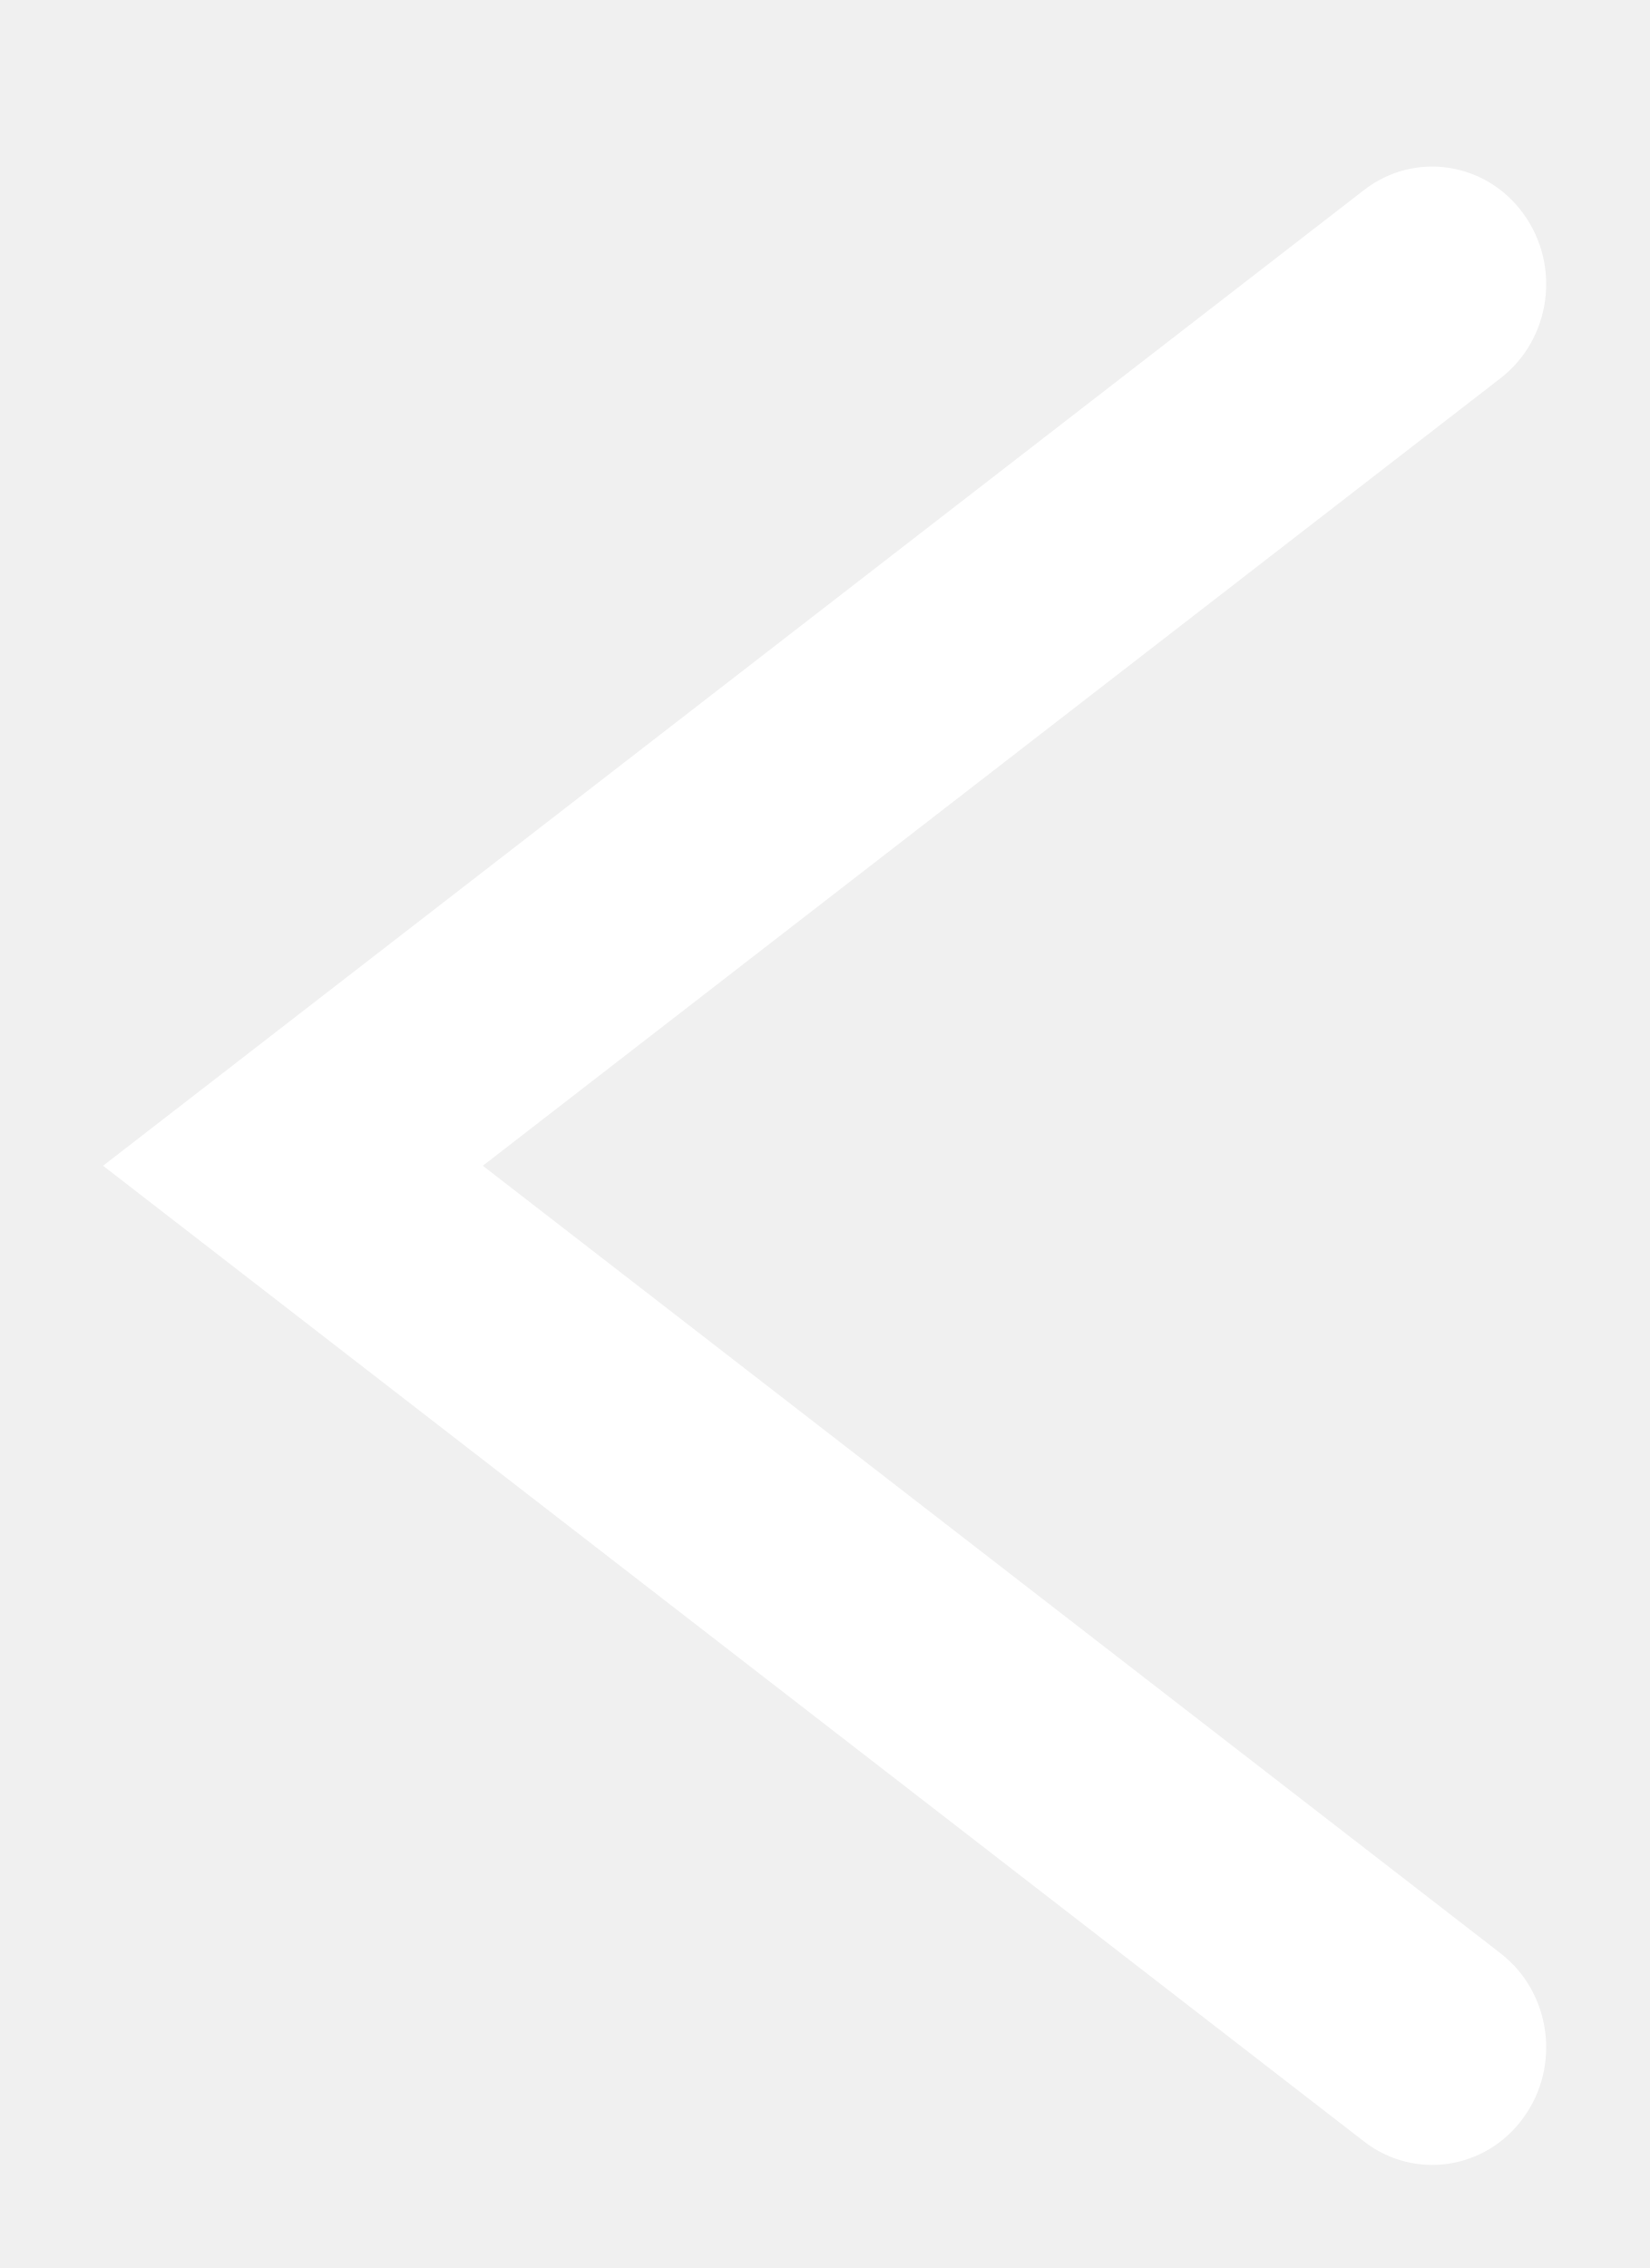
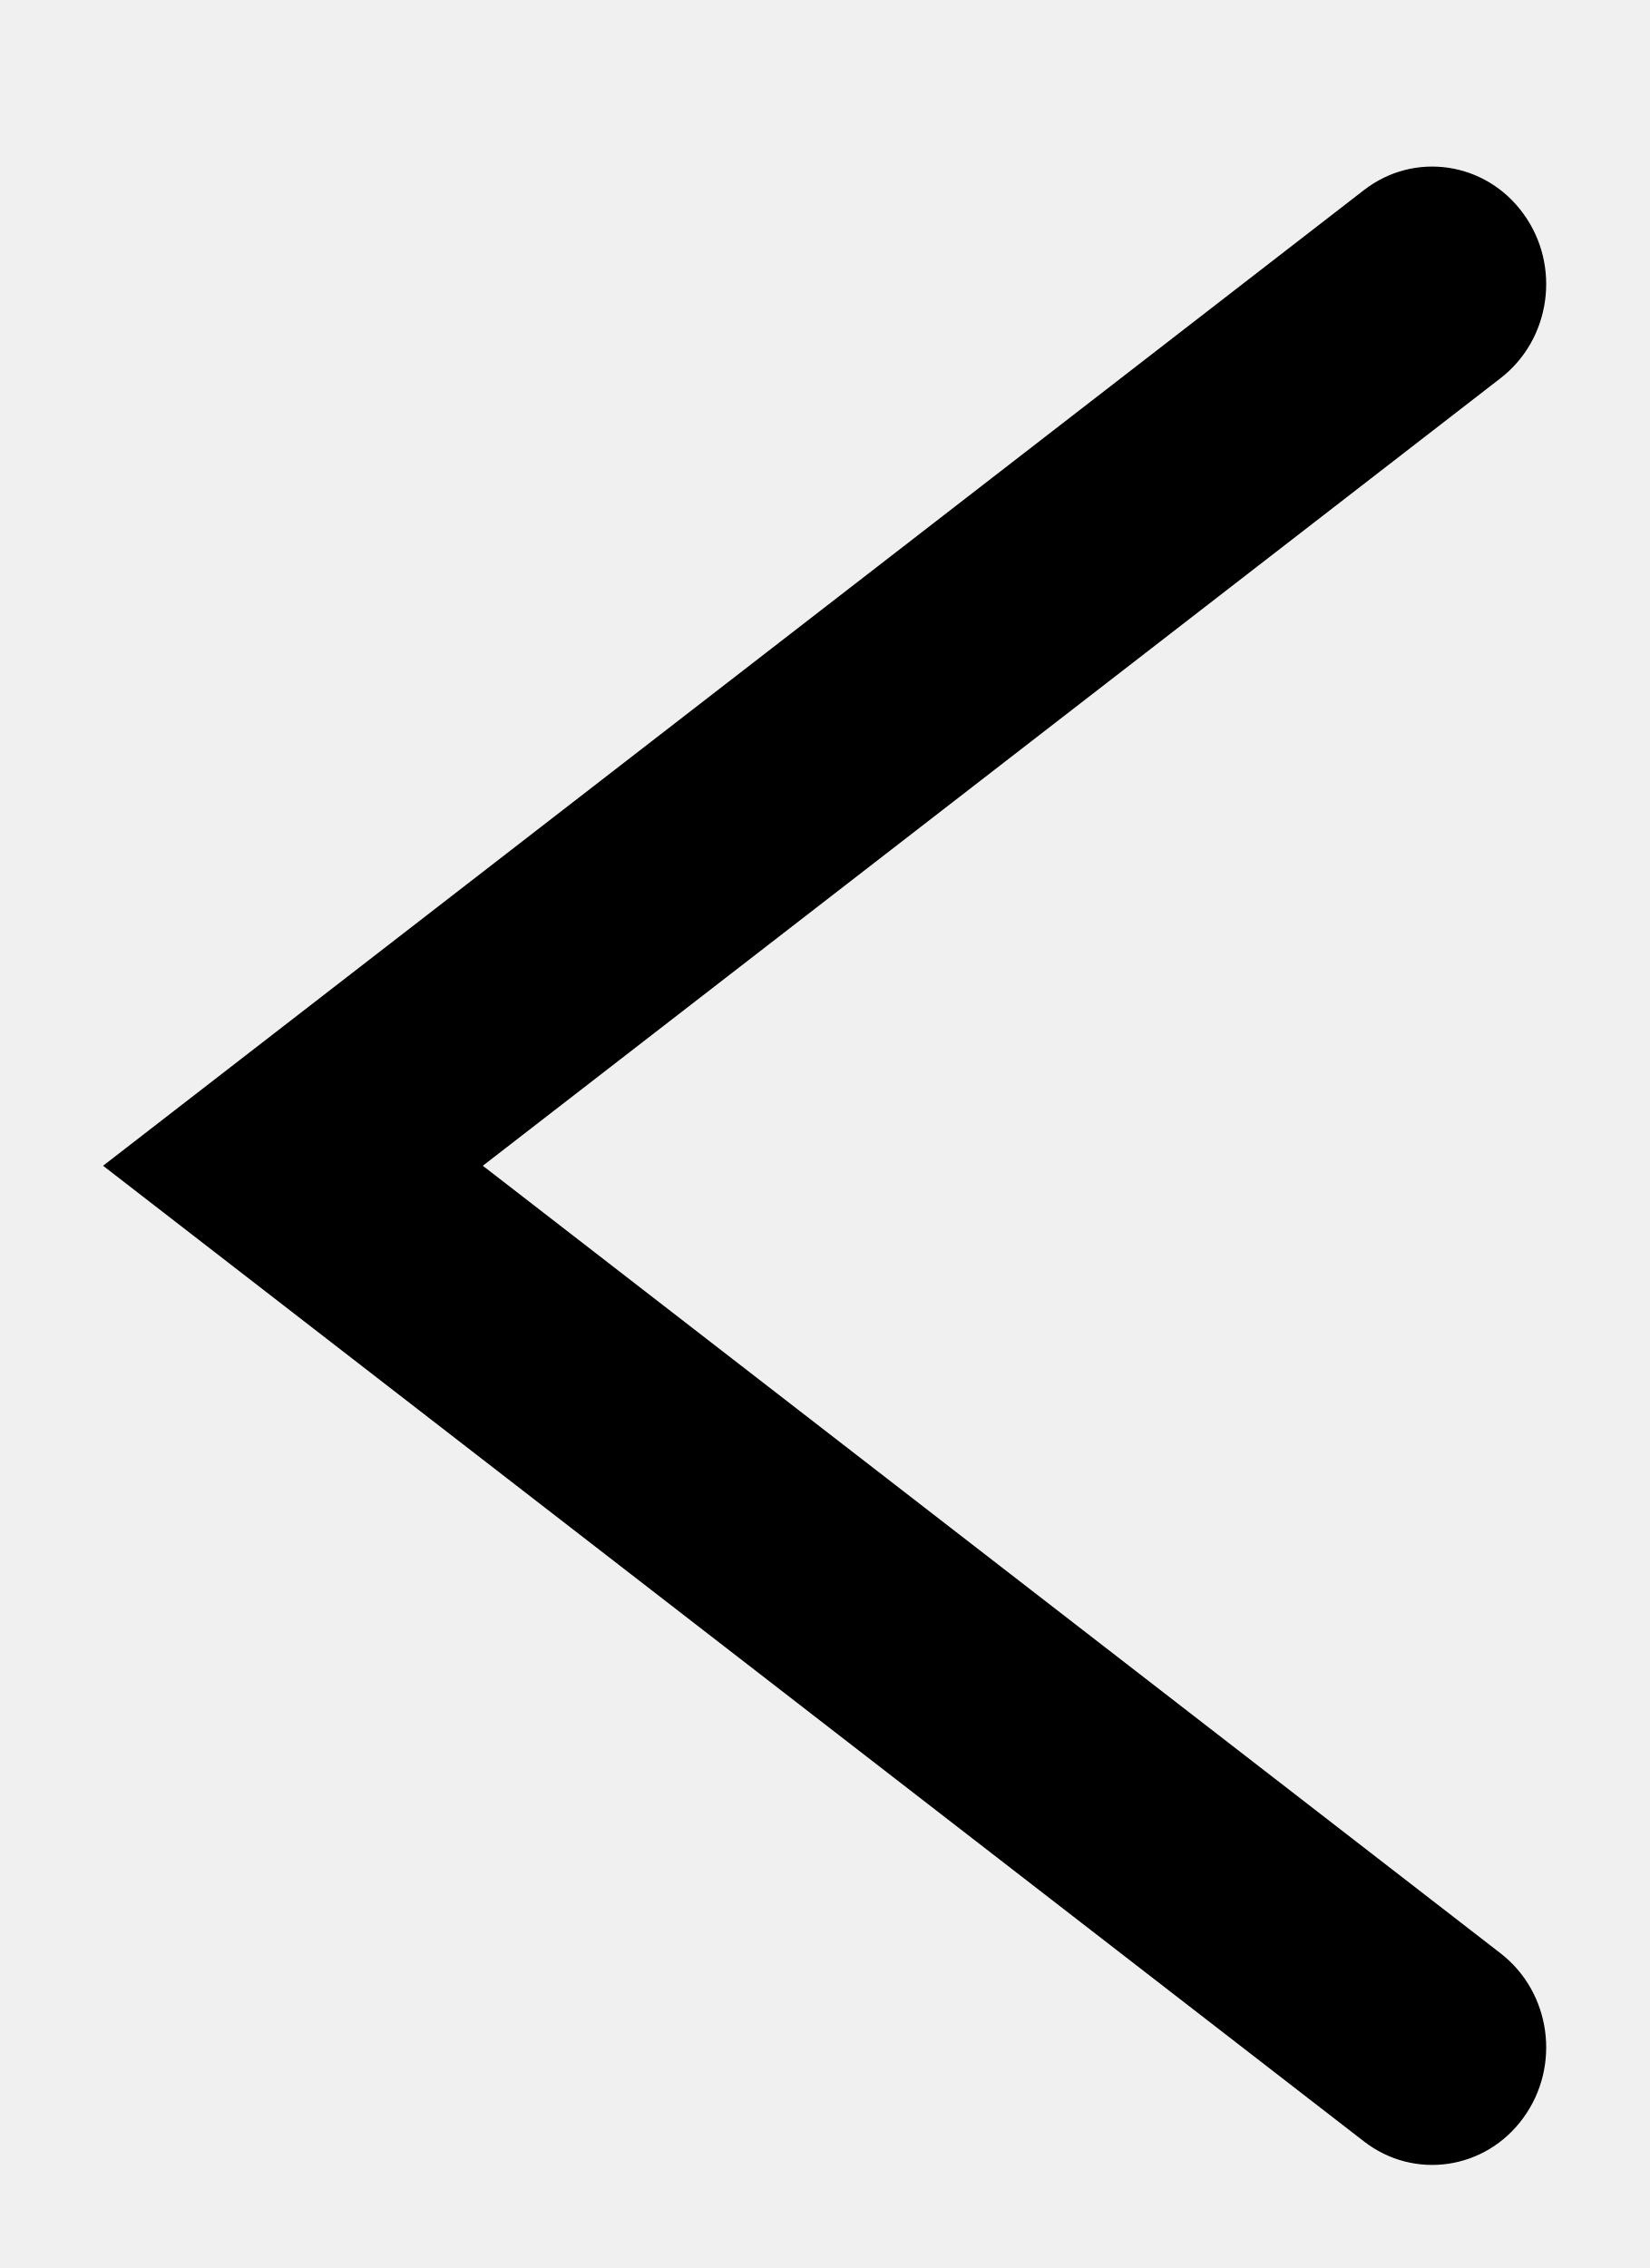
<svg xmlns="http://www.w3.org/2000/svg" width="8px" height="11px" viewBox="0 0 8 11" version="1.1">
  <g id="Style-Guide" stroke="none" stroke-width="1" fill="none" fill-rule="evenodd">
-     <g id="Icons" transform="translate(-453, -173)" fill="#ffffff">
+     <g id="Icons" transform="translate(-453, -173)" fill="#000000">
      <g id="Arrow-/-Down-Page-Copy-2" transform="translate(457, 178.5) scale(1, -1) rotate(90) translate(-457, -178.5) translate(452, 175)">
        <path d="M1.026,0.221 C0.837,-0.023 0.48,-0.073 0.228,0.111 C-0.024,0.294 -0.075,0.64 0.114,0.884 L4.846,7 L9.578,0.884 C9.767,0.64 9.716,0.294 9.464,0.111 C9.212,-0.073 8.855,-0.023 8.666,0.221 L4.846,5.158 L1.026,0.221 Z" id="Combined-Shape" />
      </g>
    </g>
  </g>
</svg>
